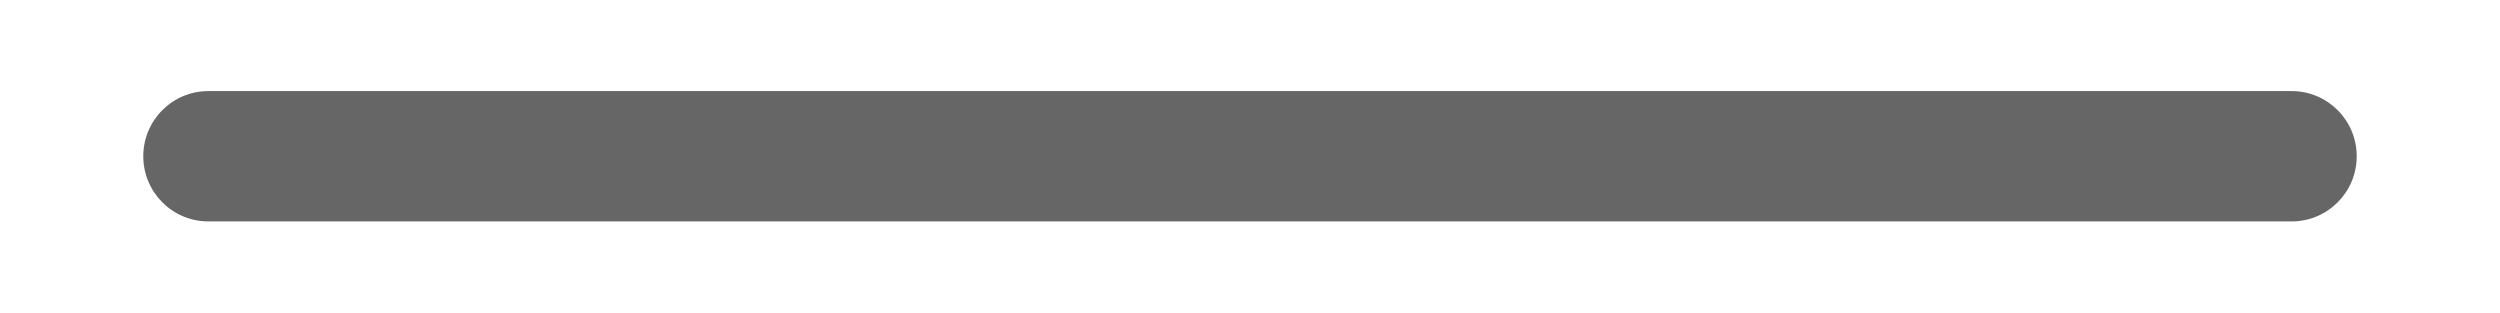
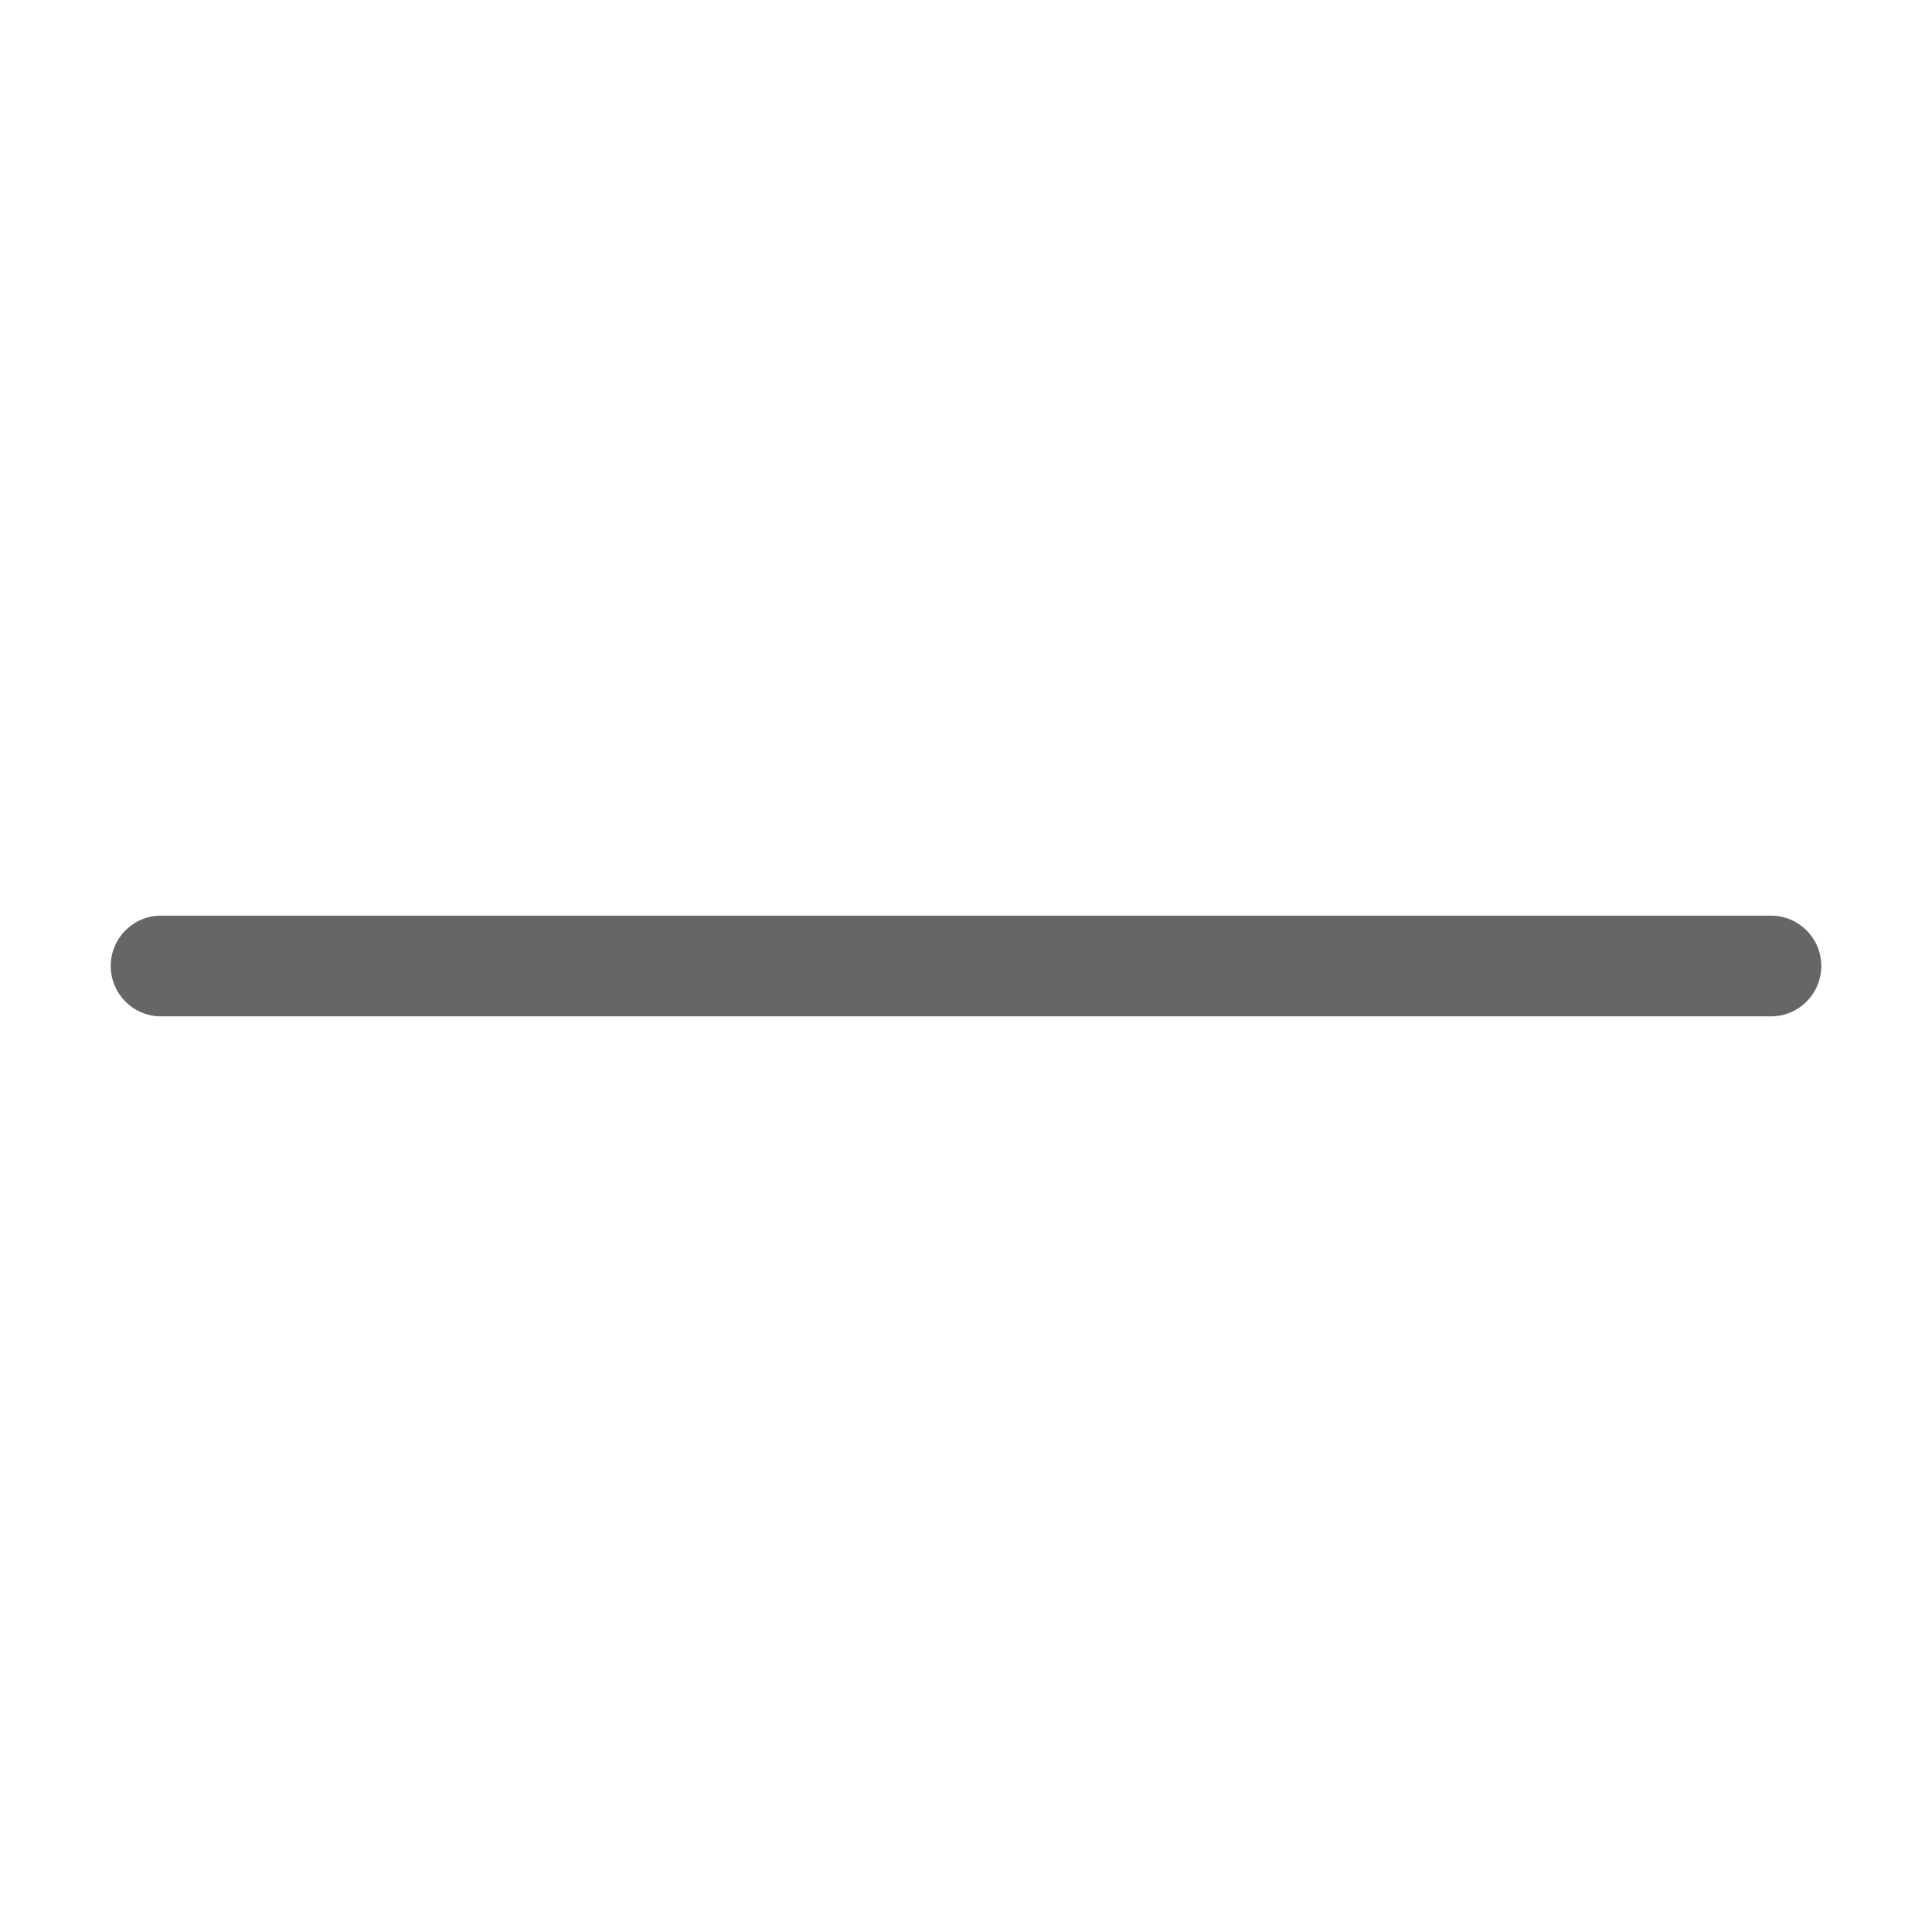
- <svg xmlns="http://www.w3.org/2000/svg" width="16" height="2" viewBox="0 0 16 2" fill="none">
-   <path fill-rule="evenodd" clip-rule="evenodd" d="M0.917 1C0.917 0.77 1.103 0.583 1.333 0.583H14.667C14.897 0.583 15.083 0.77 15.083 1C15.083 1.23 14.897 1.417 14.667 1.417H1.333C1.103 1.417 0.917 1.23 0.917 1Z" fill="black" fill-opacity="0.6" />
+ <svg xmlns="http://www.w3.org/2000/svg" width="16" height="16" viewBox="0 0 16 16" fill="none">
+   <path fill-rule="evenodd" clip-rule="evenodd" d="M0.917 8C0.917 7.77 1.103 7.583 1.333 7.583H14.667C14.897 7.583 15.083 7.77 15.083 8C15.083 8.23 14.897 8.417 14.667 8.417H1.333C1.103 8.417 0.917 8.23 0.917 8Z" fill="black" fill-opacity="0.6" />
</svg>
